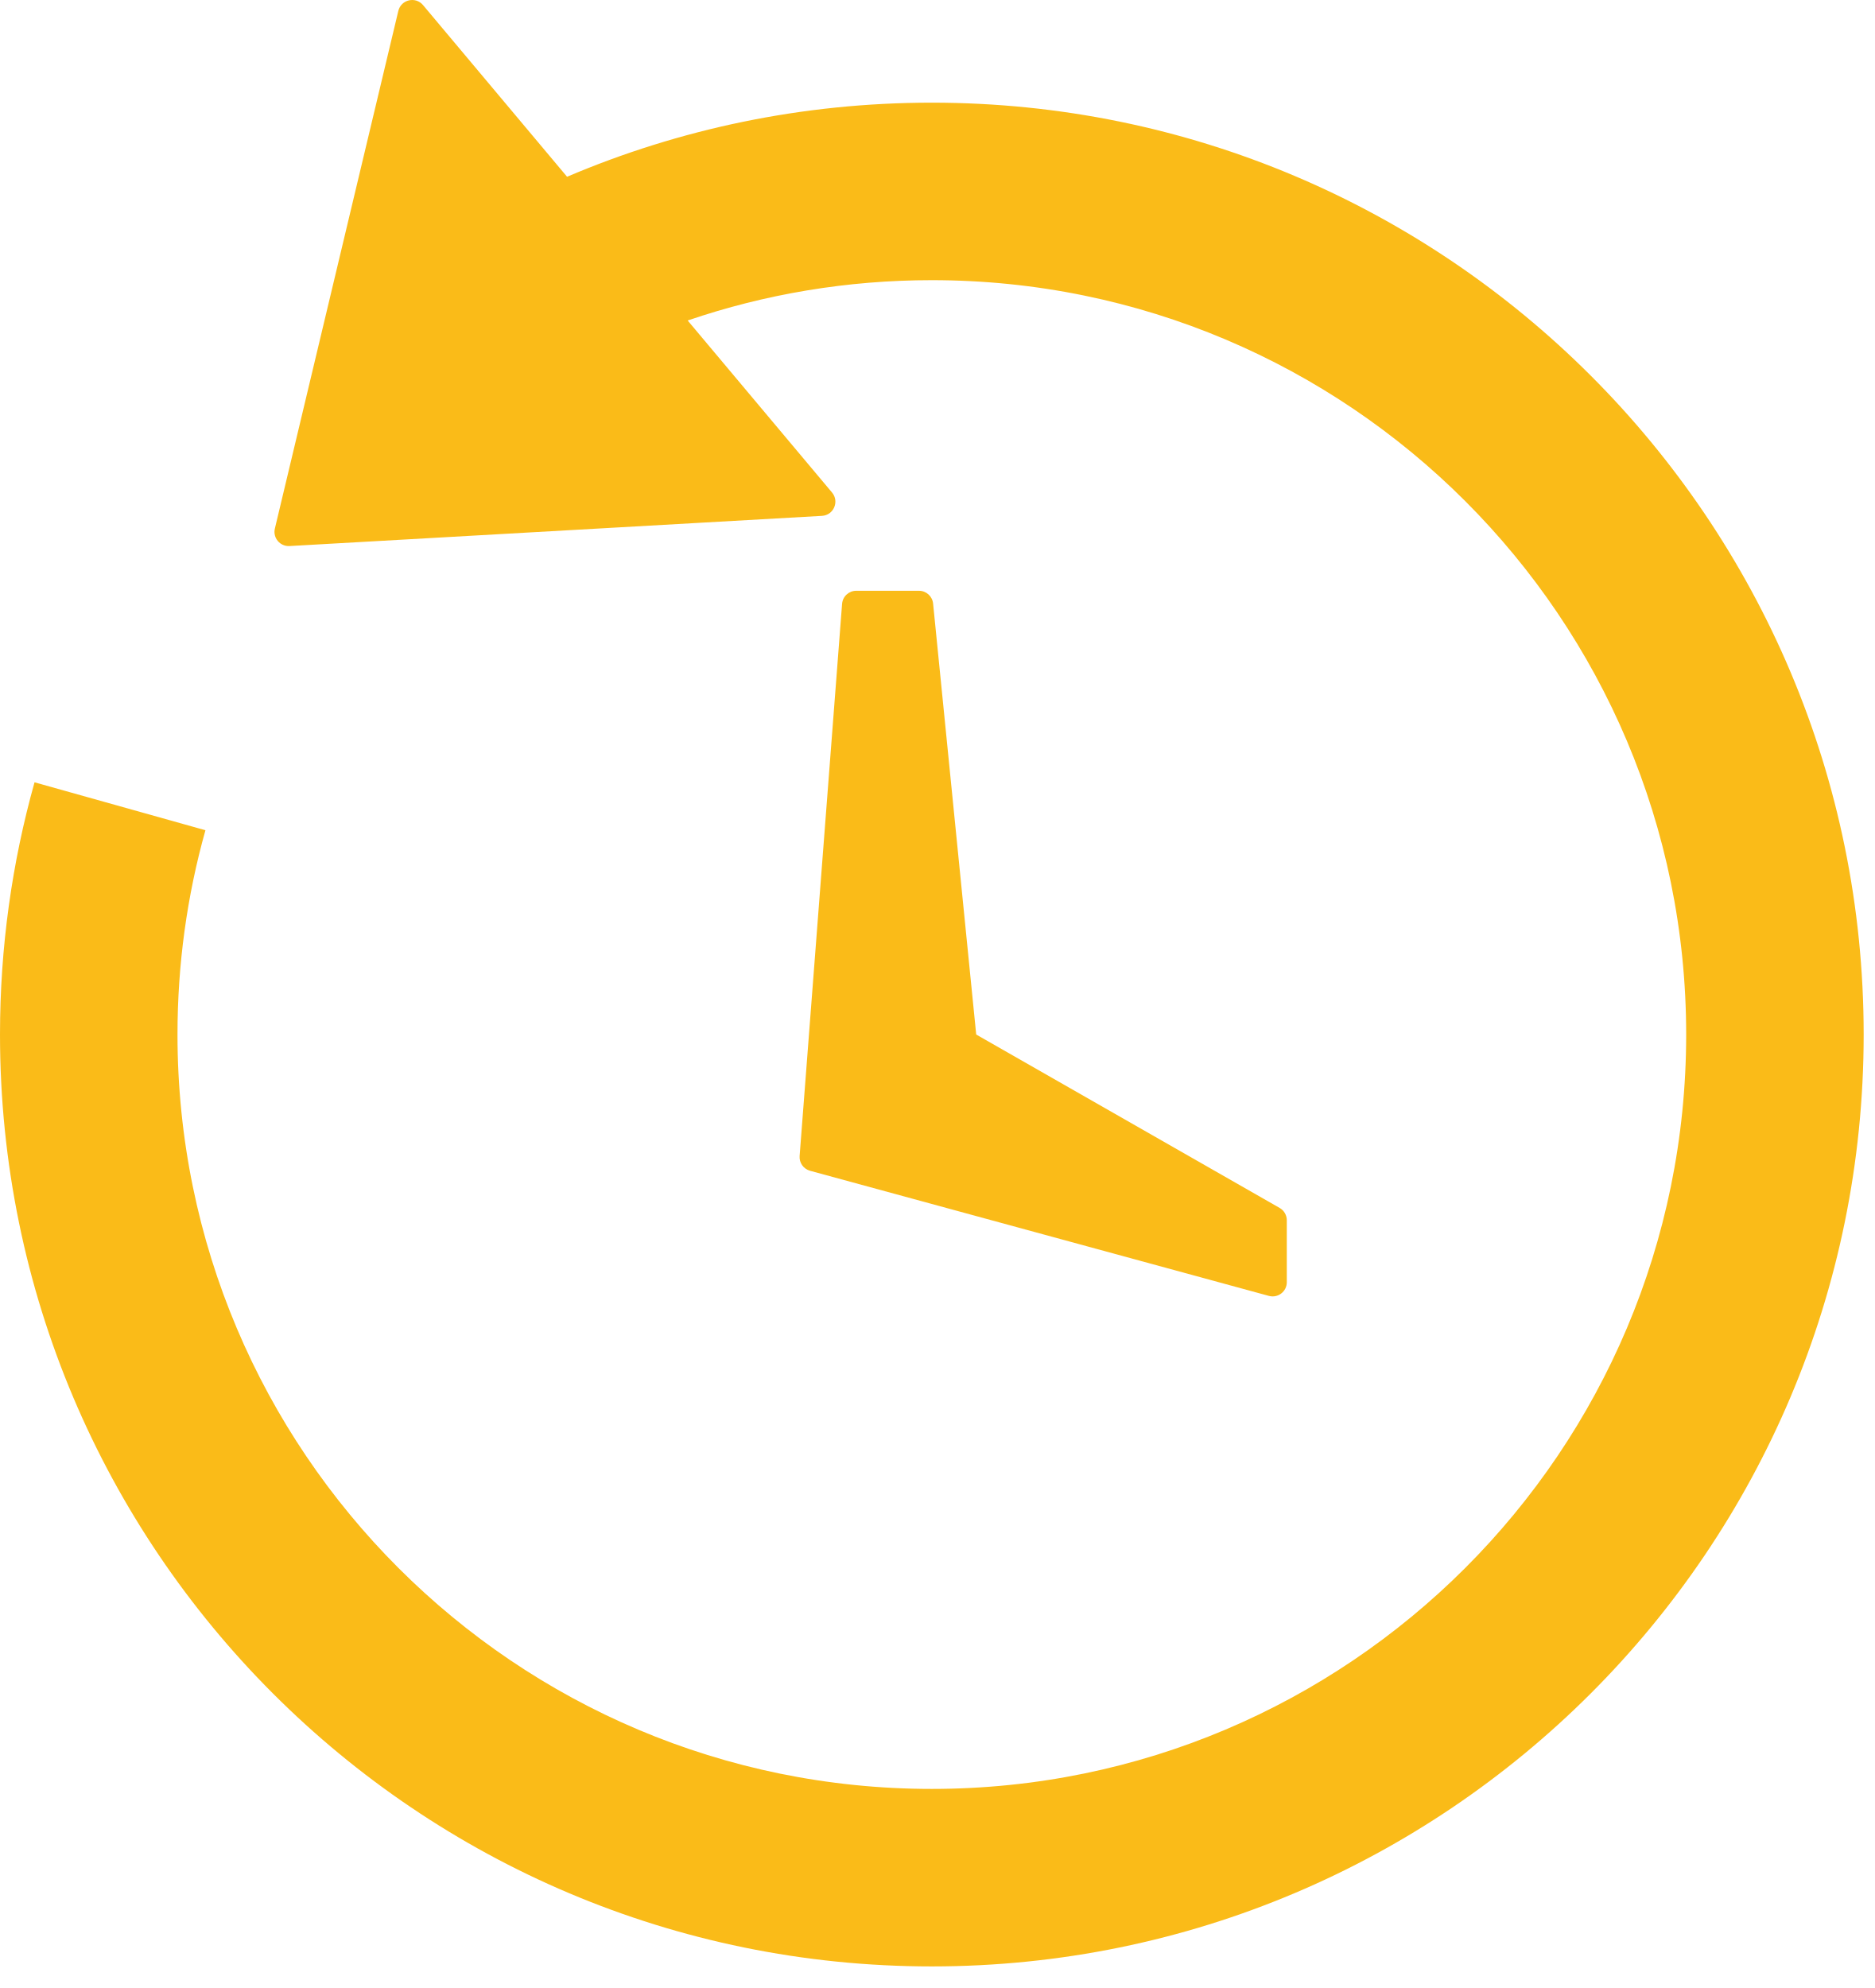
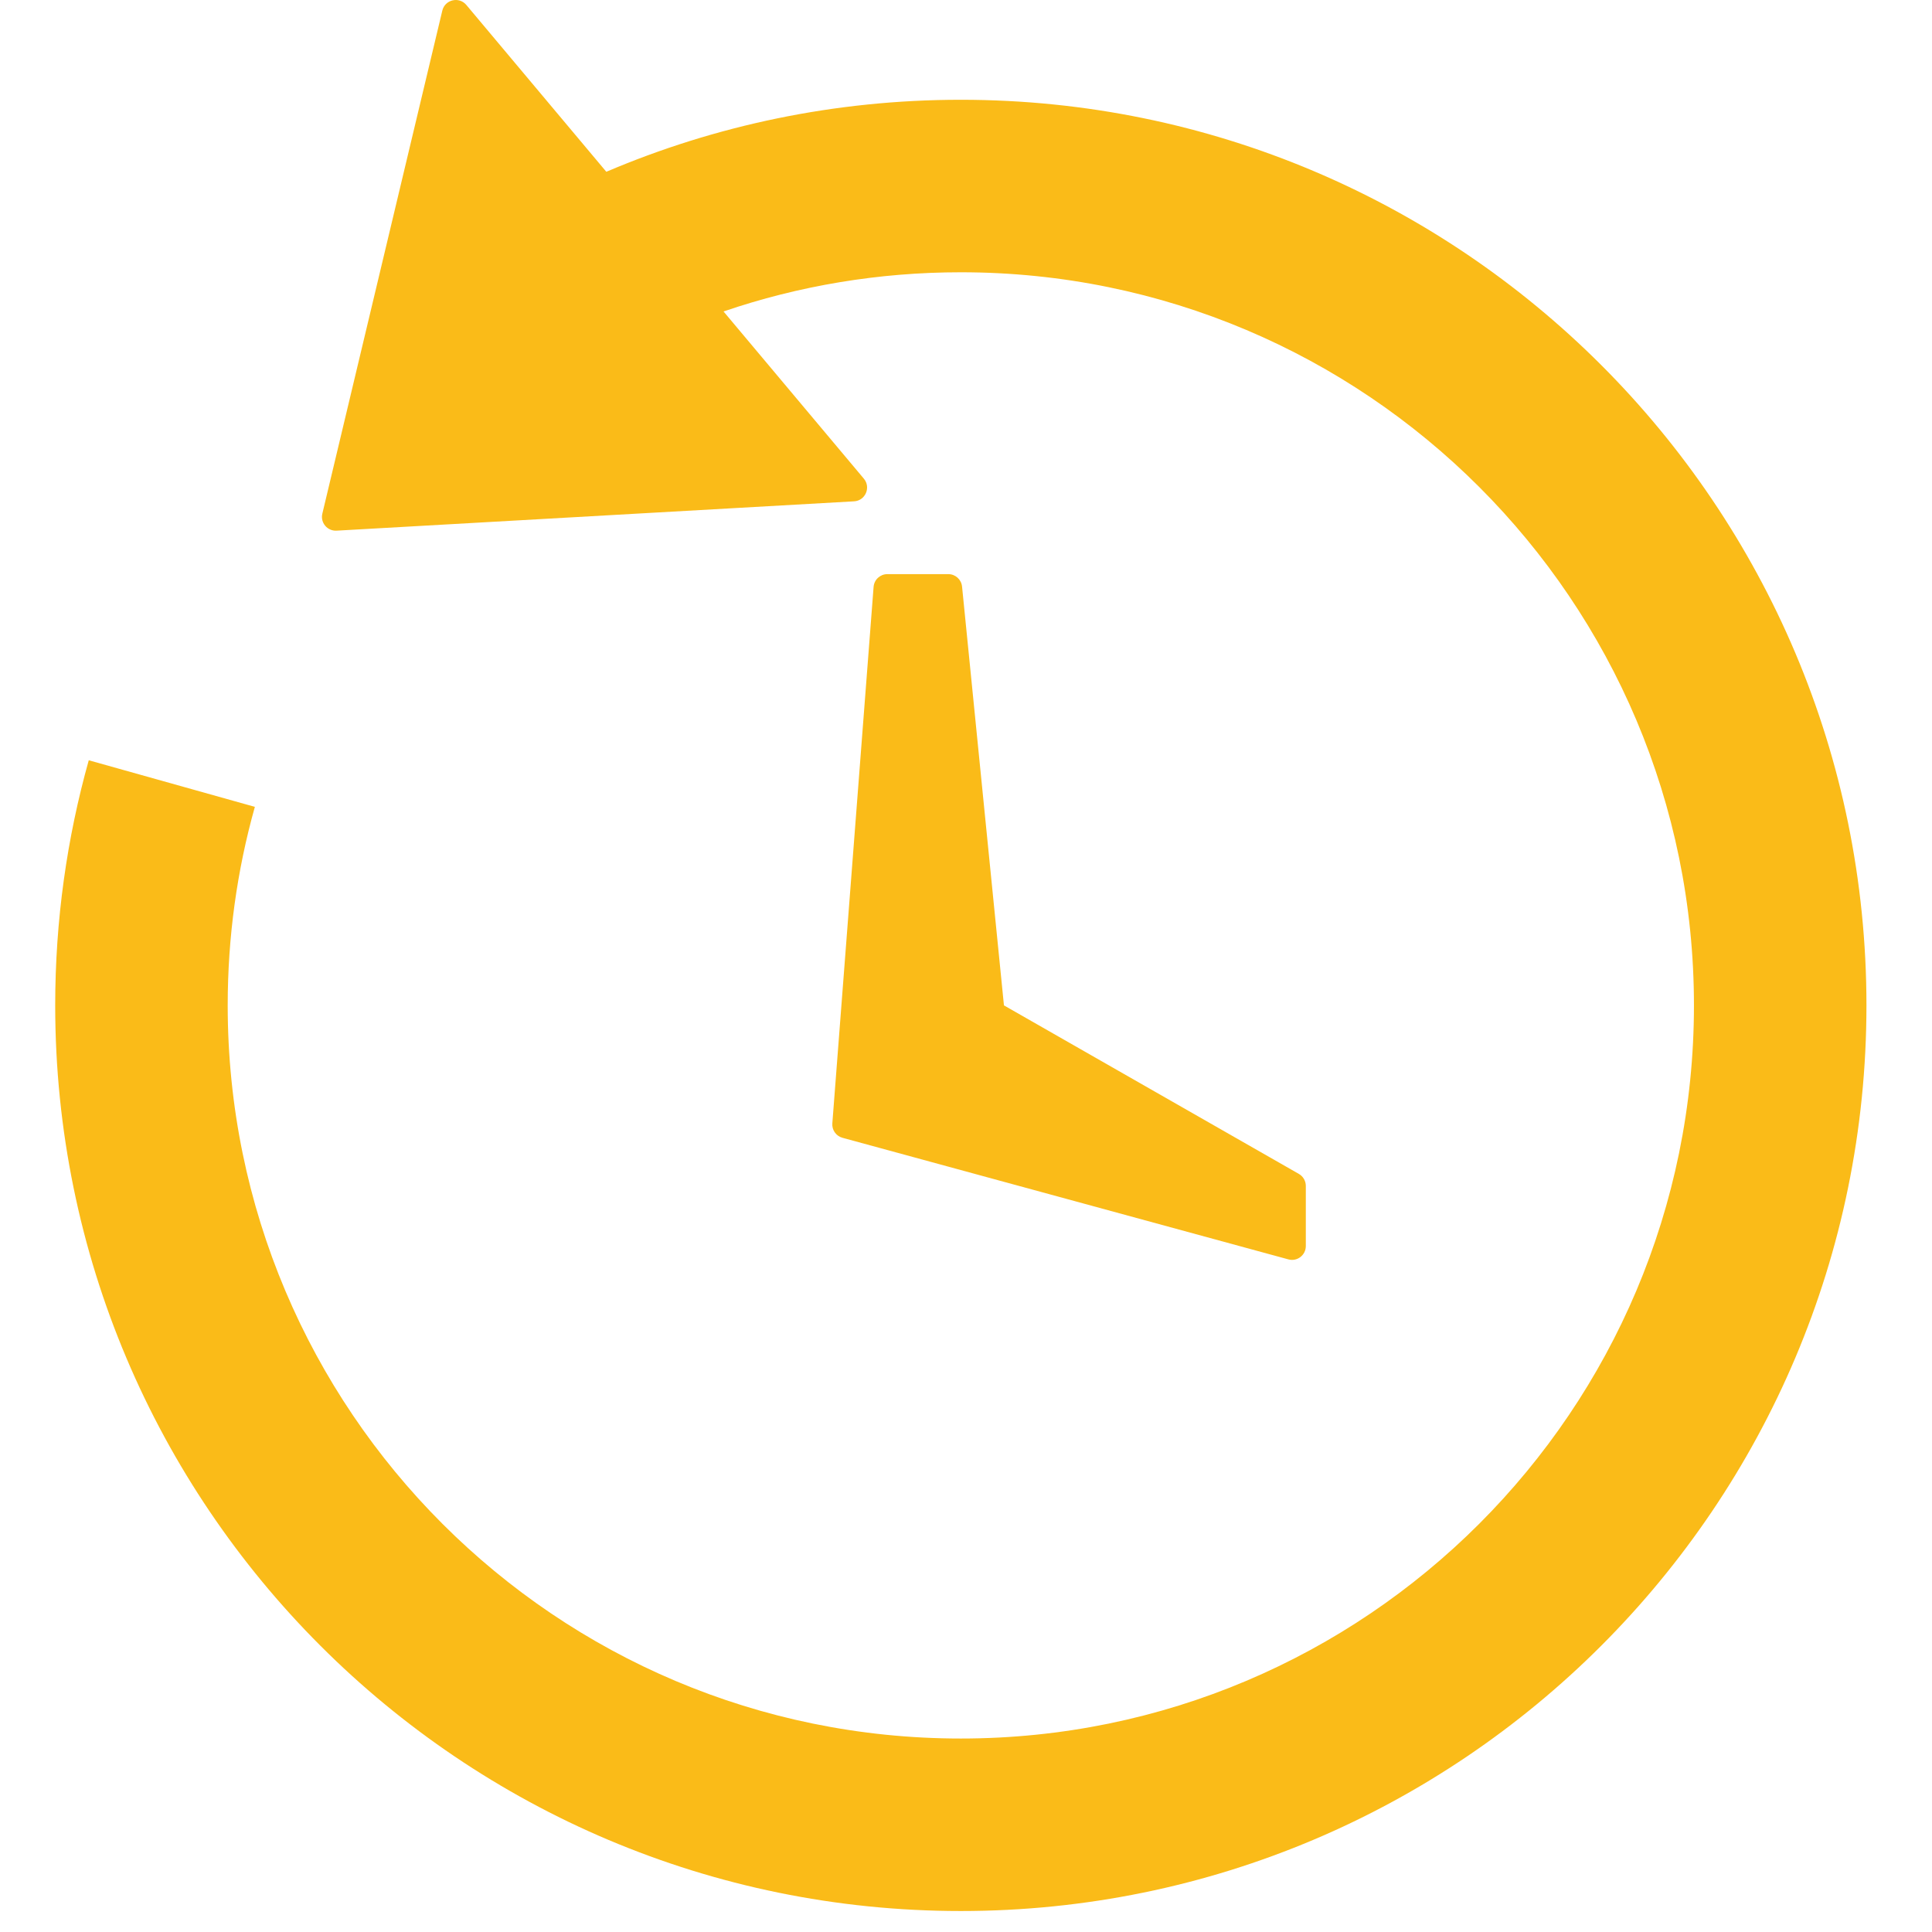
- <svg xmlns="http://www.w3.org/2000/svg" width="66" height="70" viewBox="0 0 66 70" fill="none">
+ <svg xmlns="http://www.w3.org/2000/svg" width="65" height="65" viewBox="0 0 66 70" fill="none">
  <path fill-rule="evenodd" clip-rule="evenodd" d="M29.652 21.264C29.672 21.003 29.889 20.802 30.15 20.802H32.36C32.617 20.802 32.832 20.997 32.857 21.253L34.375 36.427L45.06 42.533C45.216 42.622 45.312 42.788 45.312 42.967V45.148C45.312 45.477 44.999 45.717 44.681 45.63L28.523 41.224C28.292 41.16 28.138 40.942 28.157 40.703L29.652 21.264Z" fill="#FABB18" />
  <path fill-rule="evenodd" clip-rule="evenodd" d="M14.896 0.179C14.632 -0.136 14.122 -0.015 14.026 0.384L9.679 18.611C9.601 18.937 9.859 19.245 10.193 19.227L28.944 18.164C29.355 18.141 29.563 17.659 29.299 17.343L24.215 11.285C26.945 10.352 29.84 9.865 32.812 9.865C47.483 9.865 59.375 21.757 59.375 36.427C59.375 51.097 47.483 62.99 32.812 62.99C18.142 62.99 6.25 51.097 6.25 36.427C6.25 33.965 6.583 31.552 7.234 29.234L1.216 27.546C0.424 30.371 0 33.349 0 36.427C0 54.549 14.691 69.24 32.812 69.24C50.934 69.24 65.625 54.549 65.625 36.427C65.625 18.305 50.934 3.615 32.812 3.615C28.254 3.615 23.913 4.544 19.968 6.224L14.896 0.179Z" fill="#FABB18" />
</svg>
